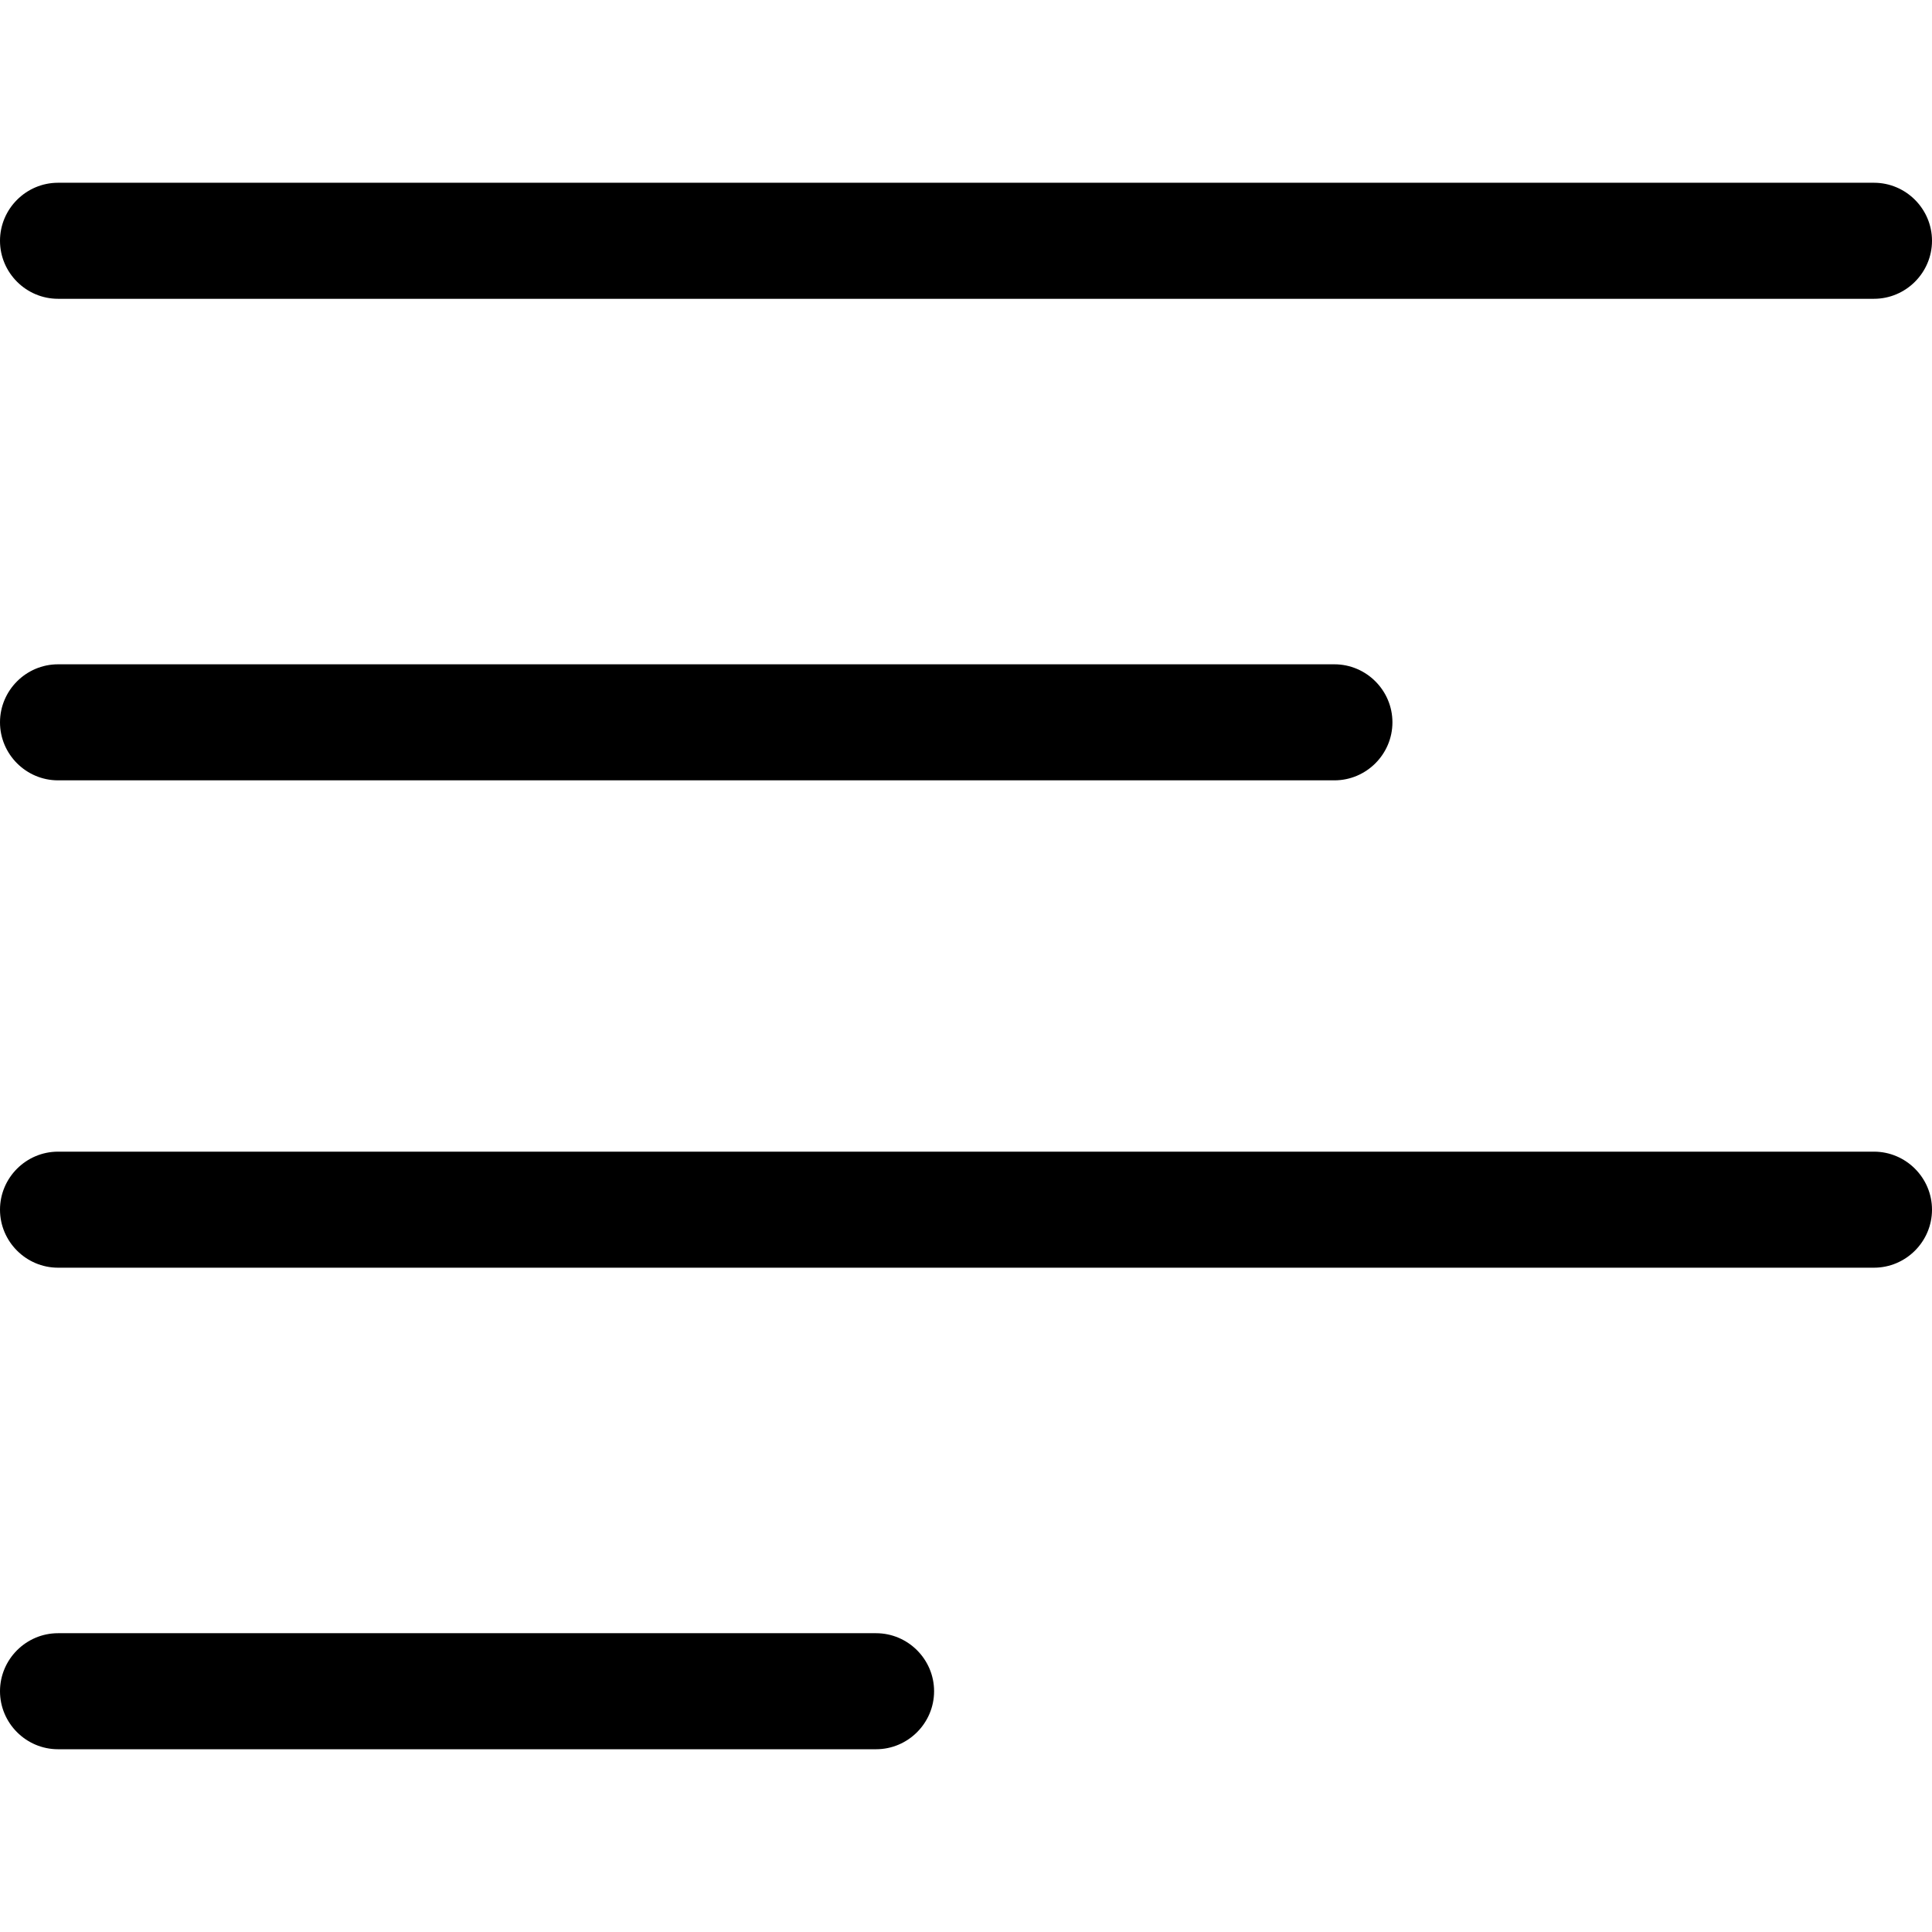
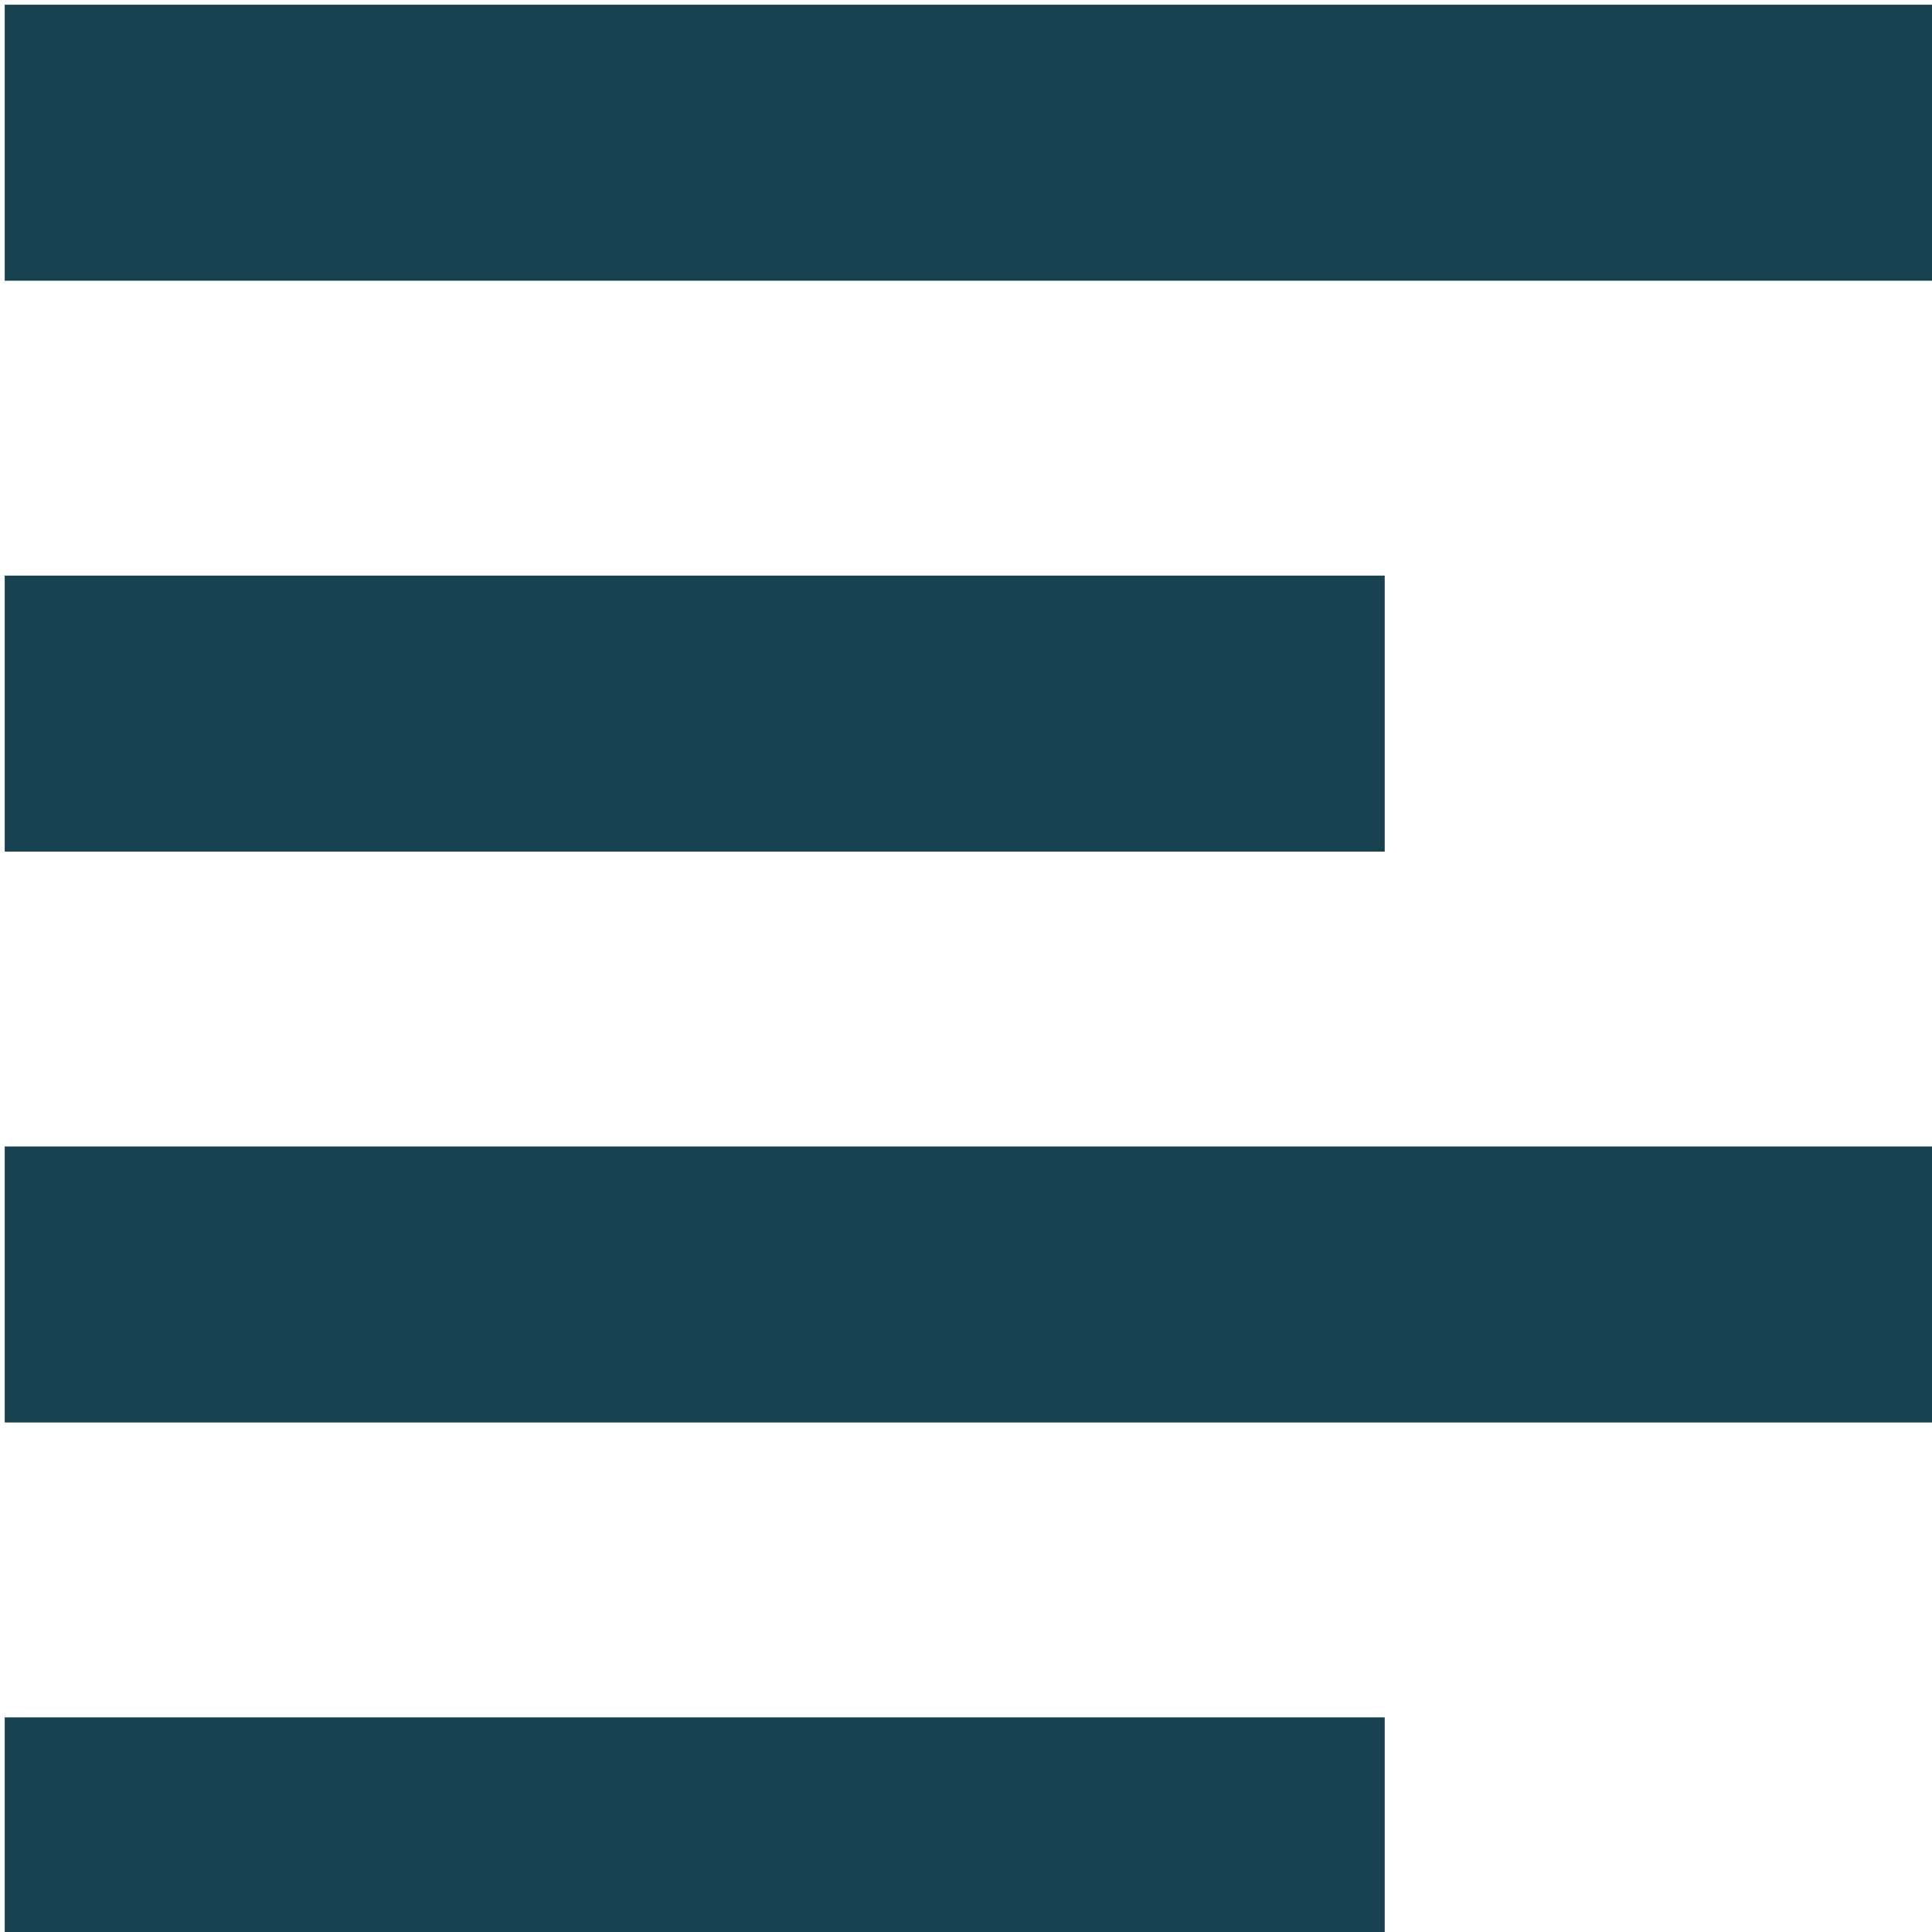
- <svg xmlns="http://www.w3.org/2000/svg" version="1.1" id="Capa_1" x="0px" y="0px" viewBox="0 0 333 333" style="enable-background:new 0 0 333 333;" xml:space="preserve">
+ <svg xmlns="http://www.w3.org/2000/svg" id="Capa_1" enable-background="new 0 0 409.294 409.294" height="512px" viewBox="0 0 409.294 409.294" width="512px">
  <g>
-     <g>
-       <path d="M323,31.5H10c-5.5,0-10,4.5-10,10s4.5,10,10,10h313c5.5,0,10-4.5,10-10S328.5,31.5,323,31.5z" />
-     </g>
+     <path id="path-1_357_" d="m0 116.941h292.353v58.471h-292.353z" transform="translate(1 5)" data-original="#000000" class="active-path" data-old_color="#000000" fill="#194251" />
+     <path id="path-2_27_" d="m0 233.882h409.294v58.471h-409.294z" transform="translate(1 9)" data-original="#000000" class="active-path" data-old_color="#000000" fill="#194251" />
+     <path id="path-1_356_" d="m0 350.824h292.353v58.471h-292.353z" transform="translate(1 13)" data-original="#000000" class="active-path" data-old_color="#000000" fill="#194251" />
+     <path id="path-2_26_" d="m0 0h409.294v58.471h-409.294z" transform="translate(1 1)" data-original="#000000" class="active-path" data-old_color="#000000" fill="#194251" />
  </g>
-   <g>
-     <g>
-       <path d="M230,114.5H10c-5.5,0-10,4.5-10,10s4.5,10,10,10h220c5.5,0,10-4.5,10-10S235.5,114.5,230,114.5z" />
-     </g>
-   </g>
-   <g>
-     <g>
-       <path d="M323,198.5H10c-5.5,0-10,4.5-10,10s4.5,10,10,10h313c5.5,0,10-4.5,10-10S328.5,198.5,323,198.5z" />
-     </g>
-   </g>
-   <g>
-     <g>
-       <path d="M151,281.5H10c-5.5,0-10,4.5-10,10s4.5,10,10,10h141c5.5,0,10-4.5,10-10S156.5,281.5,151,281.5z" />
-     </g>
-   </g>
-   <g>
- </g>
-   <g>
- </g>
-   <g>
- </g>
-   <g>
- </g>
-   <g>
- </g>
-   <g>
- </g>
-   <g>
- </g>
-   <g>
- </g>
-   <g>
- </g>
-   <g>
- </g>
-   <g>
- </g>
-   <g>
- </g>
-   <g>
- </g>
-   <g>
- </g>
-   <g>
- </g>
</svg>
